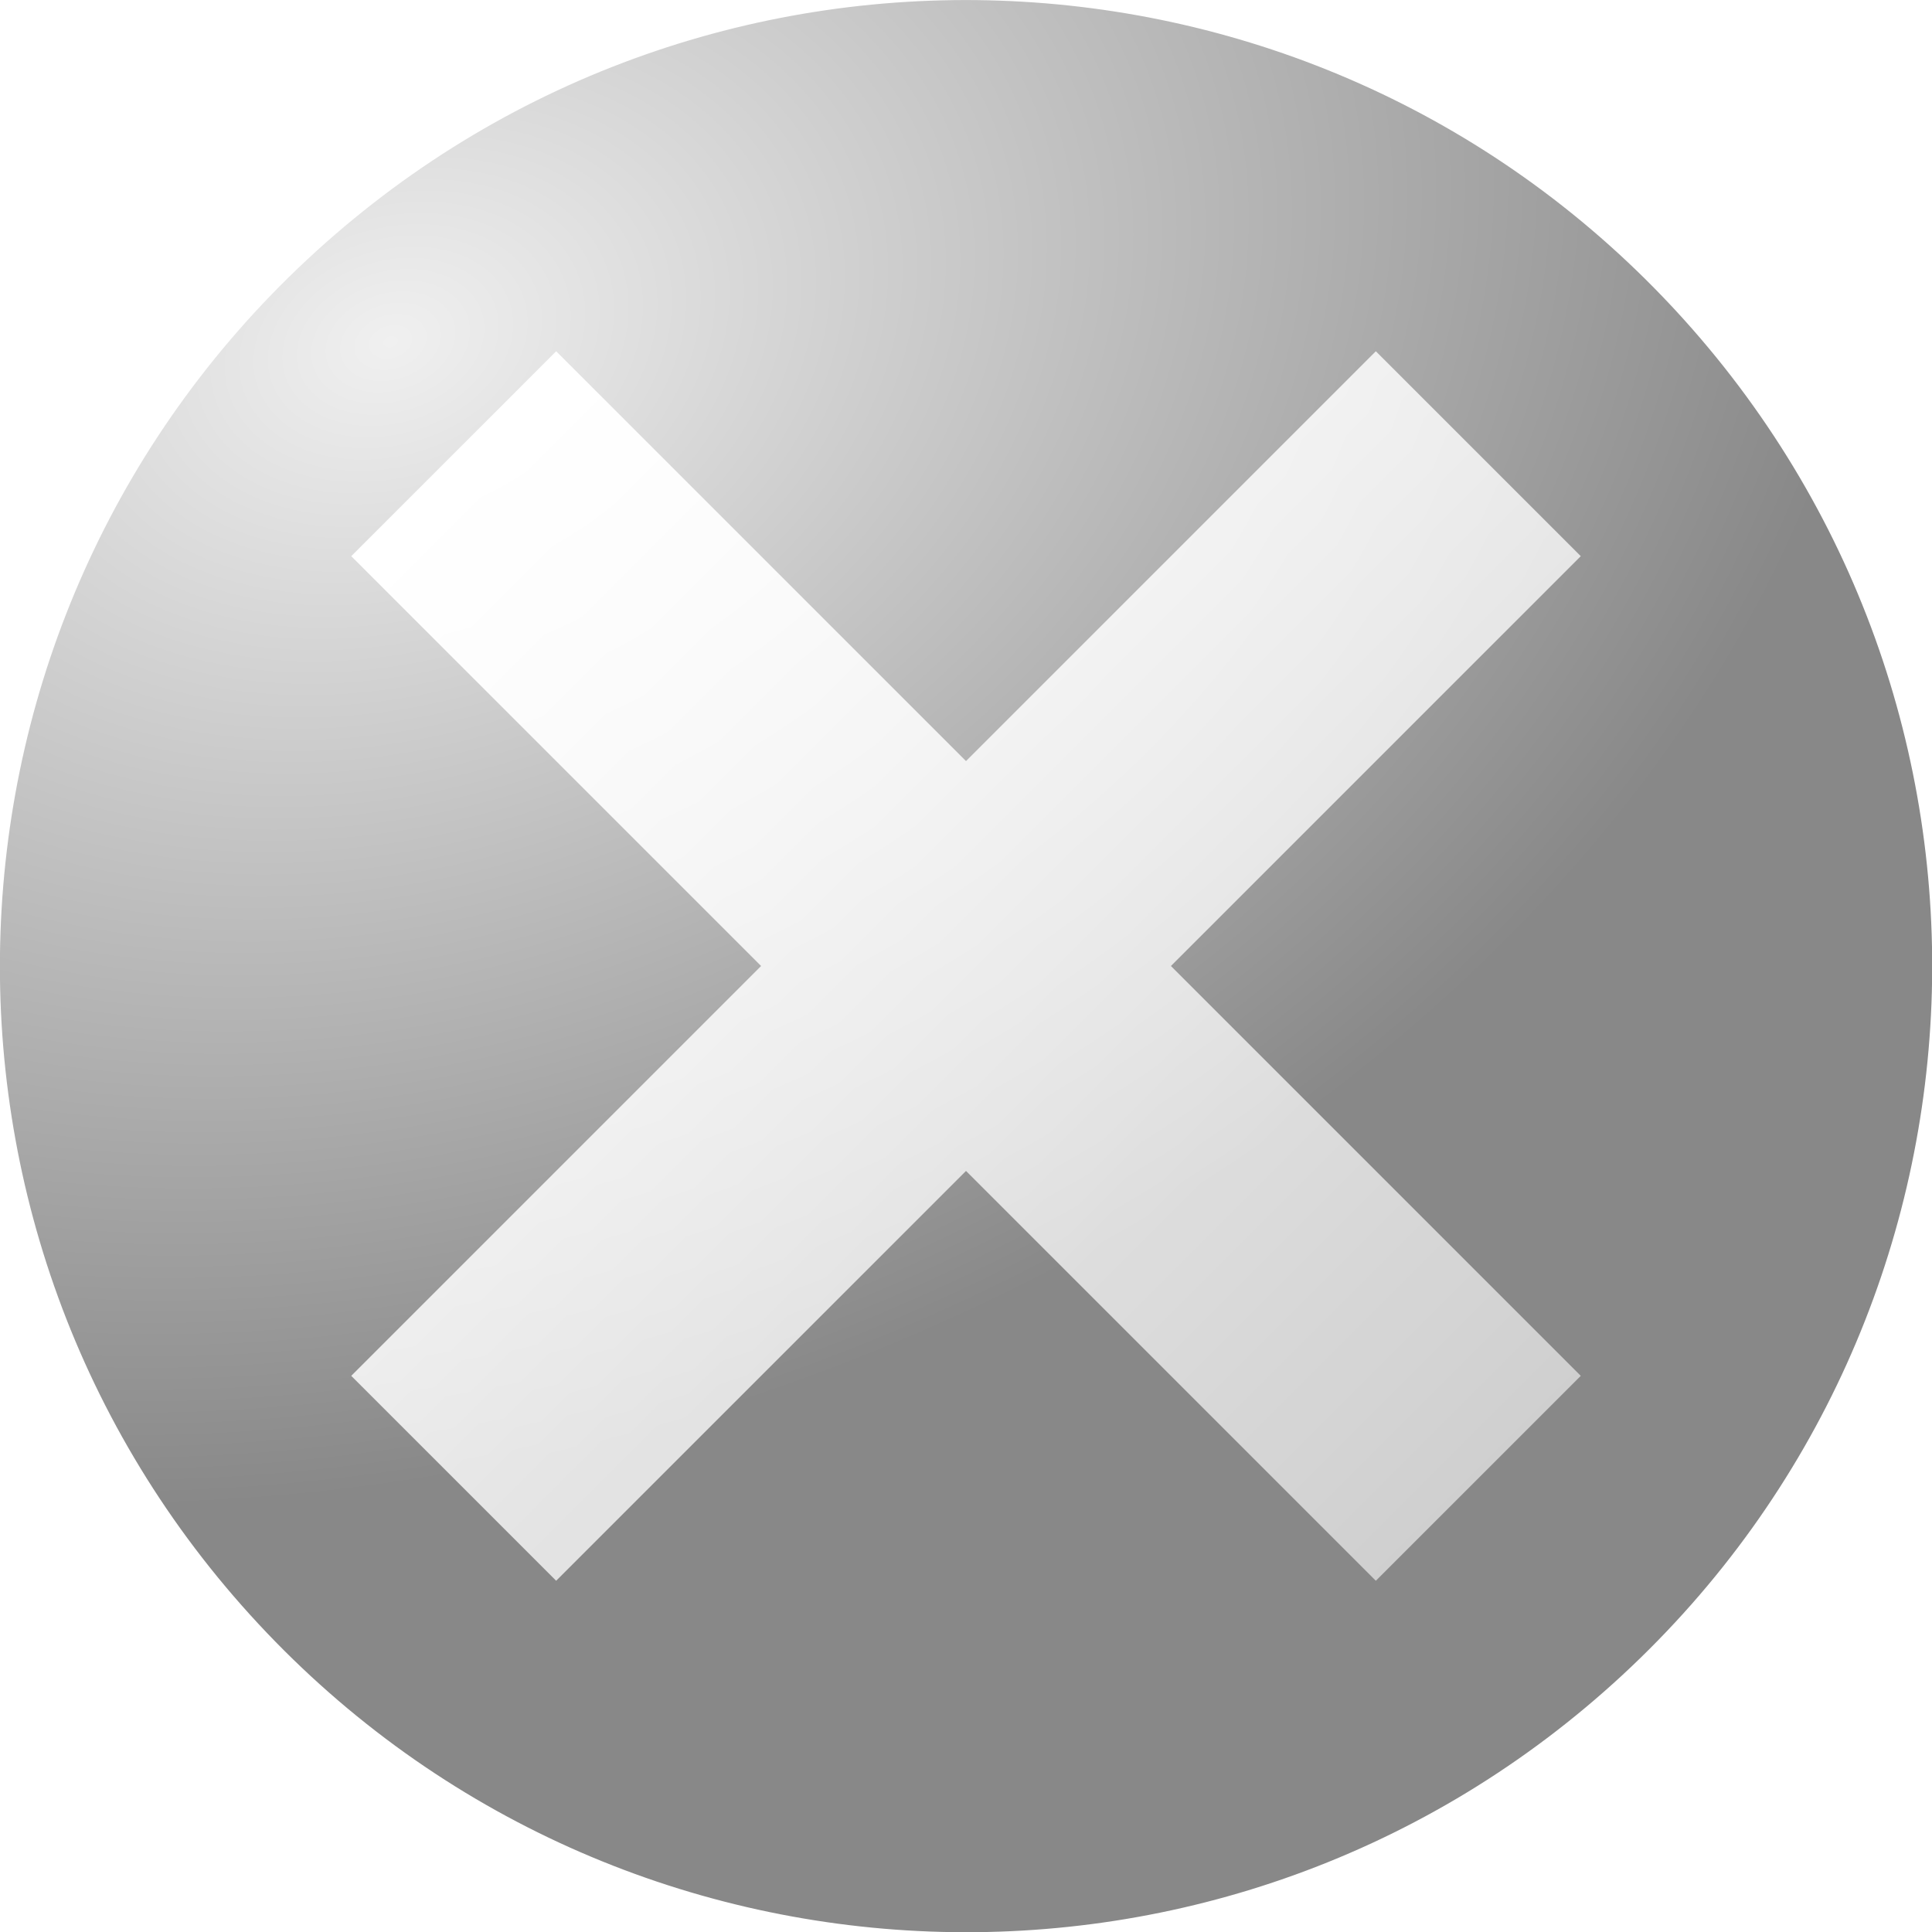
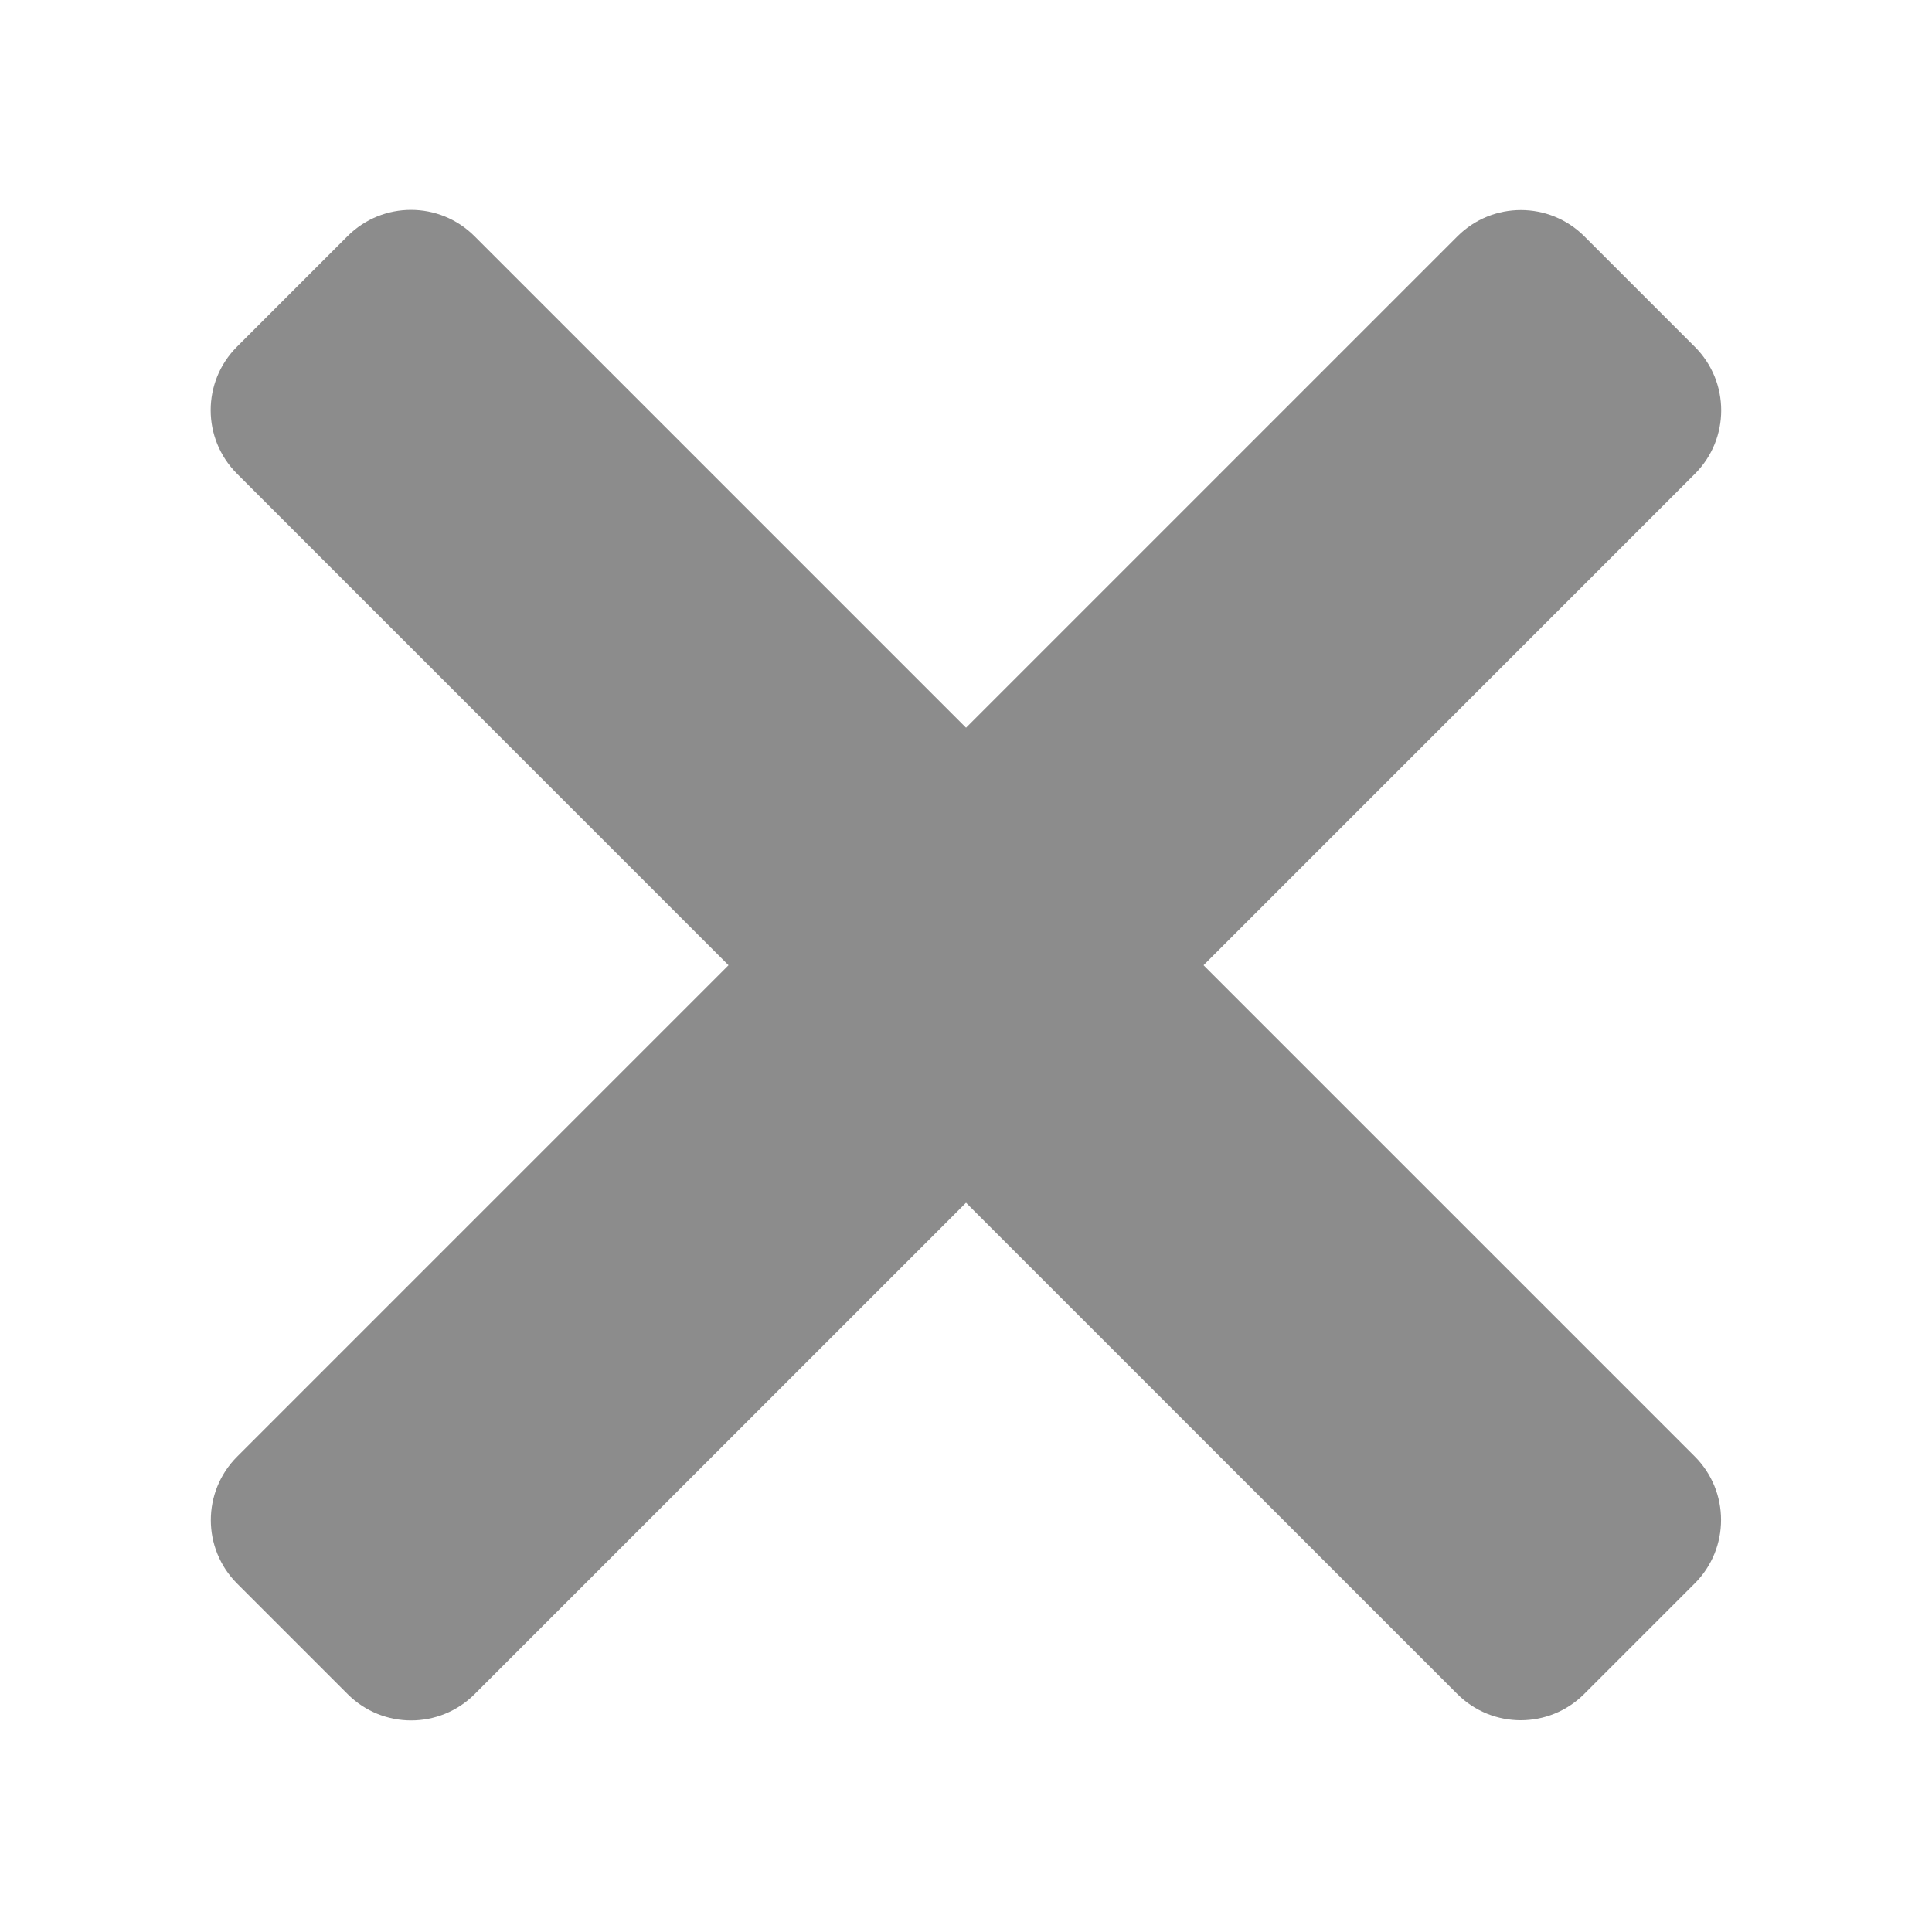
- <svg xmlns="http://www.w3.org/2000/svg" xmlns:xlink="http://www.w3.org/1999/xlink" width="80" height="80" id="svg3048" version="1.0">
-   <defs id="defs3050">
-     <linearGradient id="linearGradient2786">
-       <stop style="stop-color:white;stop-opacity:1;" offset="0" id="stop2788" />
-       <stop style="stop-color:white;stop-opacity:0.6;" offset="1" id="stop2790" />
-     </linearGradient>
-     <linearGradient xlink:href="#linearGradient2786" id="linearGradient2984" gradientUnits="userSpaceOnUse" gradientTransform="matrix(0.707107,0.707107,-0.707107,0.707107,359.9339,-145.104)" x1="415.5" y1="482.875" x2="475.5" y2="482.875" />
-     <linearGradient id="linearGradient2764">
-       <stop style="stop-color:#f0f0f0;stop-opacity:1;" offset="0" id="stop2766" />
-       <stop style="stop-color:#888;stop-opacity:1;" offset="1" id="stop2768" />
-     </linearGradient>
-     <radialGradient xlink:href="#linearGradient2764" id="radialGradient2908" gradientUnits="userSpaceOnUse" gradientTransform="matrix(-1.506942,0.489538,-0.357203,-1.099579,994.0482,875.7002)" cx="334.588" cy="504.179" fx="334.588" fy="504.179" r="40.361" />
-   </defs>
-   <g id="layer1" transform="translate(-162.8572,-238.0764)">
-     <g id="g2991" transform="translate(-130.6486,-233.2799)">
-       <path transform="matrix(0.993933,0,0,0.99387,1.780654,3.379823)" d="M 363.321,483.807 A 40.25,40.25 0 1 1 363.15,483.623" id="path1876" style="fill:url(#radialGradient2908);fill-opacity:1;fill-rule:nonzero;stroke:none;stroke-width:0.234;stroke-linecap:square;stroke-linejoin:miter;stroke-miterlimit:4;stroke-dasharray:none;stroke-dashoffset:0;stroke-opacity:1" />
-       <path id="rect2905" d="M 350.476,485.901 L 333.506,502.871 L 316.535,485.901 L 308.05,494.386 L 325.021,511.356 L 308.05,528.327 L 316.535,536.812 L 333.506,519.842 L 350.476,536.812 L 358.962,528.327 L 341.991,511.356 L 358.962,494.386 L 350.476,485.901 z " style="fill:url(#linearGradient2984);fill-opacity:1;fill-rule:nonzero;stroke:none;stroke-width:0.234;stroke-linecap:square;stroke-linejoin:miter;stroke-miterlimit:4;stroke-dasharray:none;stroke-dashoffset:0;stroke-opacity:1" />
-     </g>
+ <svg xmlns="http://www.w3.org/2000/svg" version="1.1" viewBox="0 0 50 50" id="svg10">
+   <defs id="defs14" />
+   <g style="fill:#8c8c8c;fill-opacity:1" id="g6" transform="matrix(1.0898,0,0,1.0898,-2.2448,-1093.142)">
+     <rect id="rect2" ry="2.131" height="45.245" width="7.976" y="720.53" x="-711.79" transform="matrix(0.70711,-0.70711,0.70711,0.70711,0,0)" style="fill:#8c8c8c;fill-opacity:1" />
+     <rect id="rect4" ry="2.131" height="45.245" width="7.976" y="685.18" x="739.17" transform="matrix(0.70711,0.70711,-0.70711,0.70711,0,0)" style="fill:#8c8c8c;fill-opacity:1" />
  </g>
</svg>
